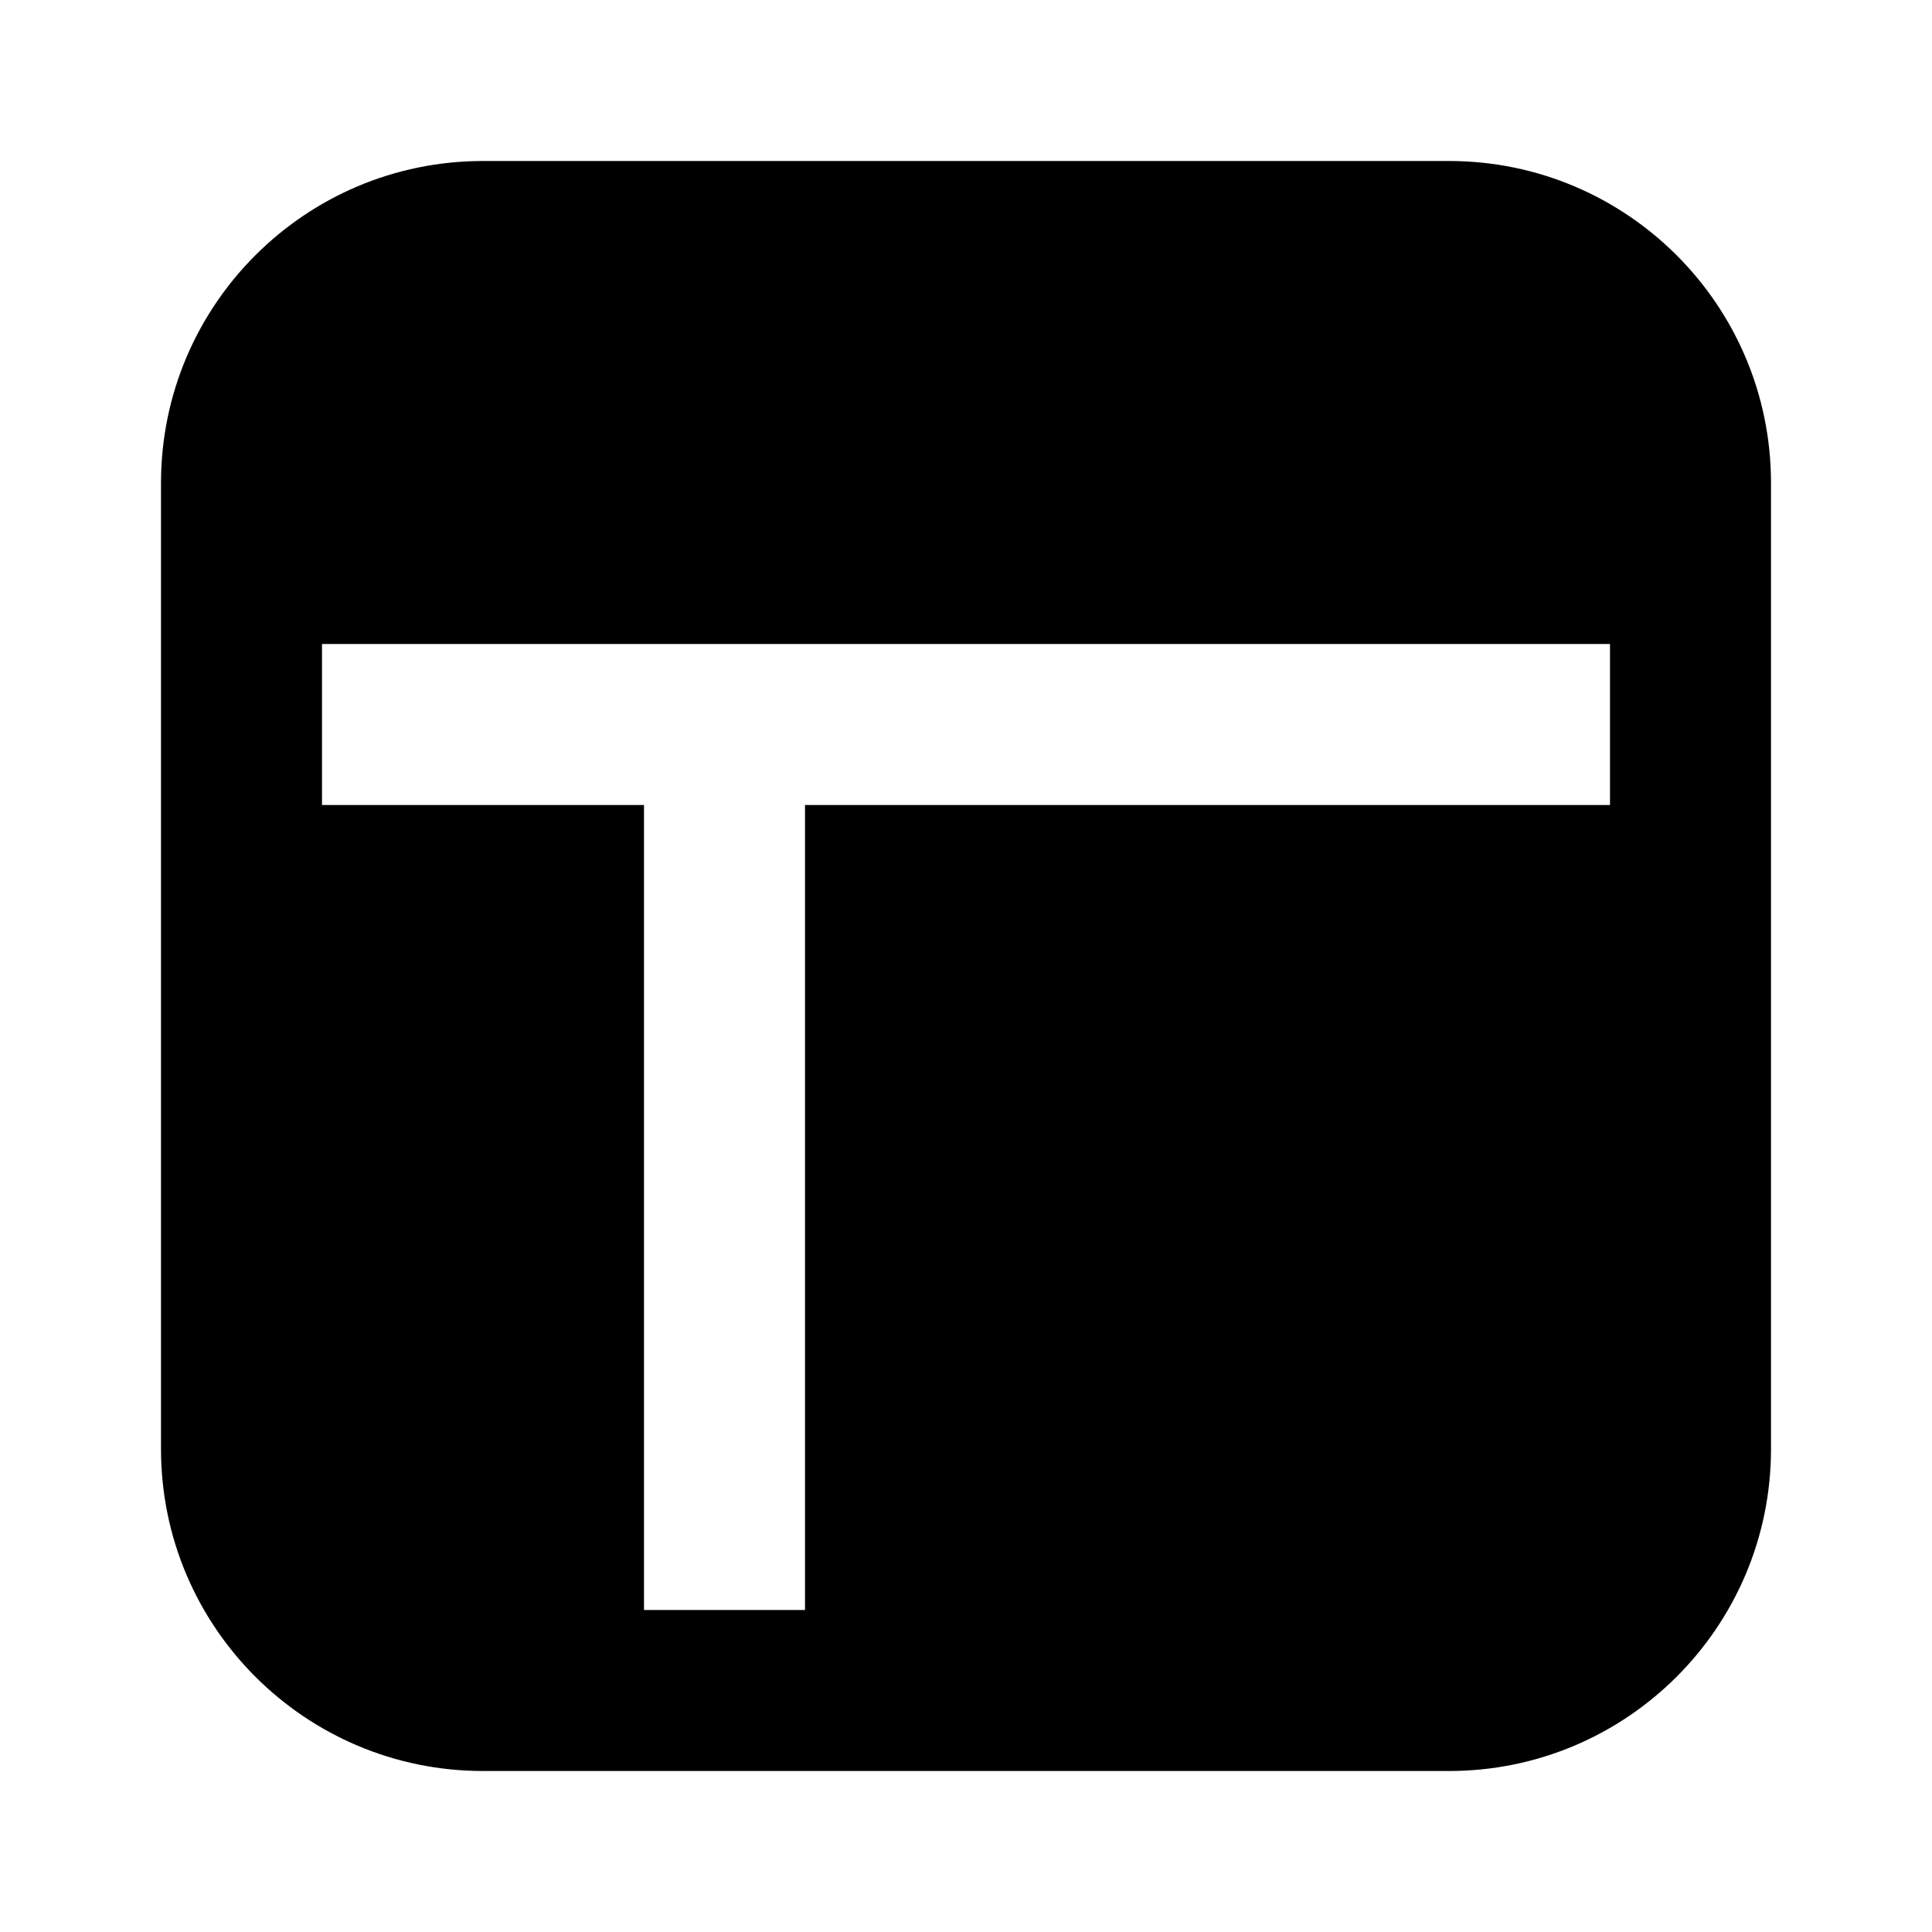
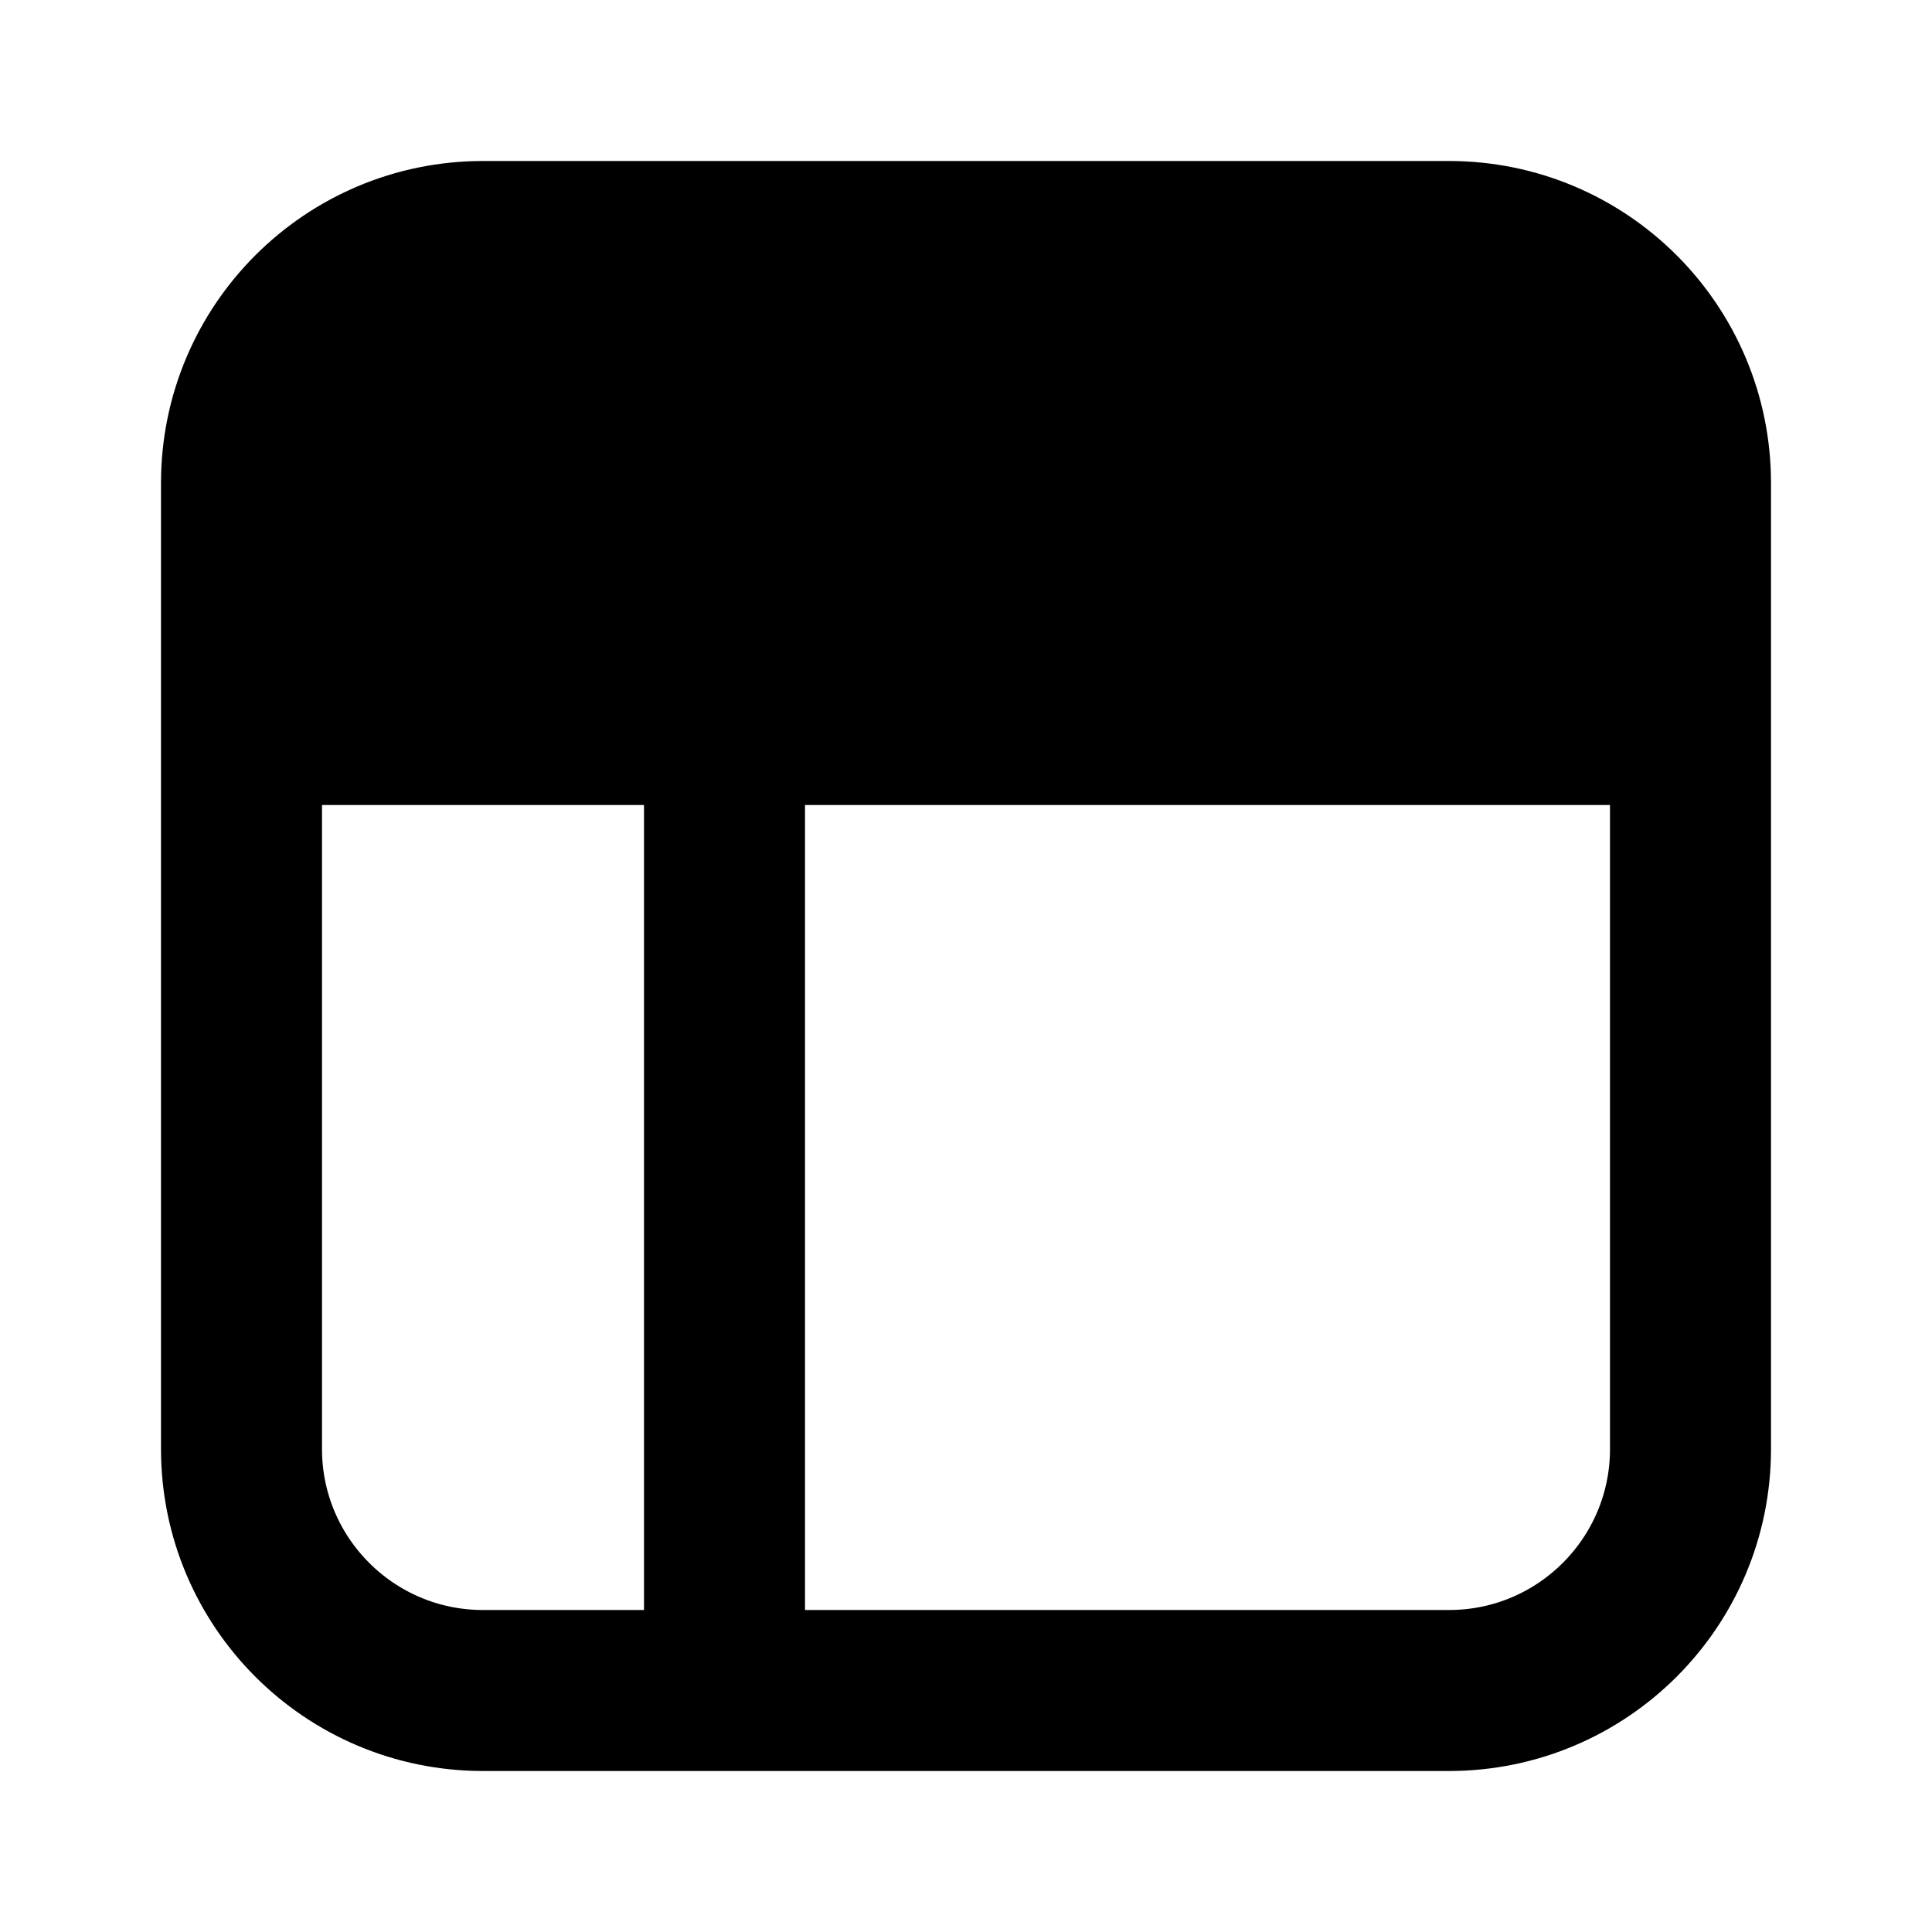
- <svg xmlns="http://www.w3.org/2000/svg" width="24" height="24" fill="none" aria-hidden="true" viewBox="0 0 24 24">
-   <path fill="currentColor" d="M18 2a4 4 0 0 1 4 4v12a4 4 0 0 1-4 4H6a4 4 0 0 1-4-4V6a4 4 0 0 1 4-4zM4 8v2h4v10h2V10h10V8z" />
+ <svg xmlns="http://www.w3.org/2000/svg" width="24" height="24" fill="none" stroke="currentColor" stroke-linecap="round" stroke-linejoin="round" stroke-width="2" aria-hidden="true" viewBox="0 0 24 24">
+   <path fill="currentColor" stroke="none" d="M6 3h12a3 3 0 0 1 3 3v3H3V6a3 3 0 0 1 3-3" />
+   <path d="M6 3h12a3 3 0 0 1 3 3v12a3 3 0 0 1-3 3H6a3 3 0 0 1-3-3V6a3 3 0 0 1 3-3M3 9h18M9 9v12" />
</svg>
